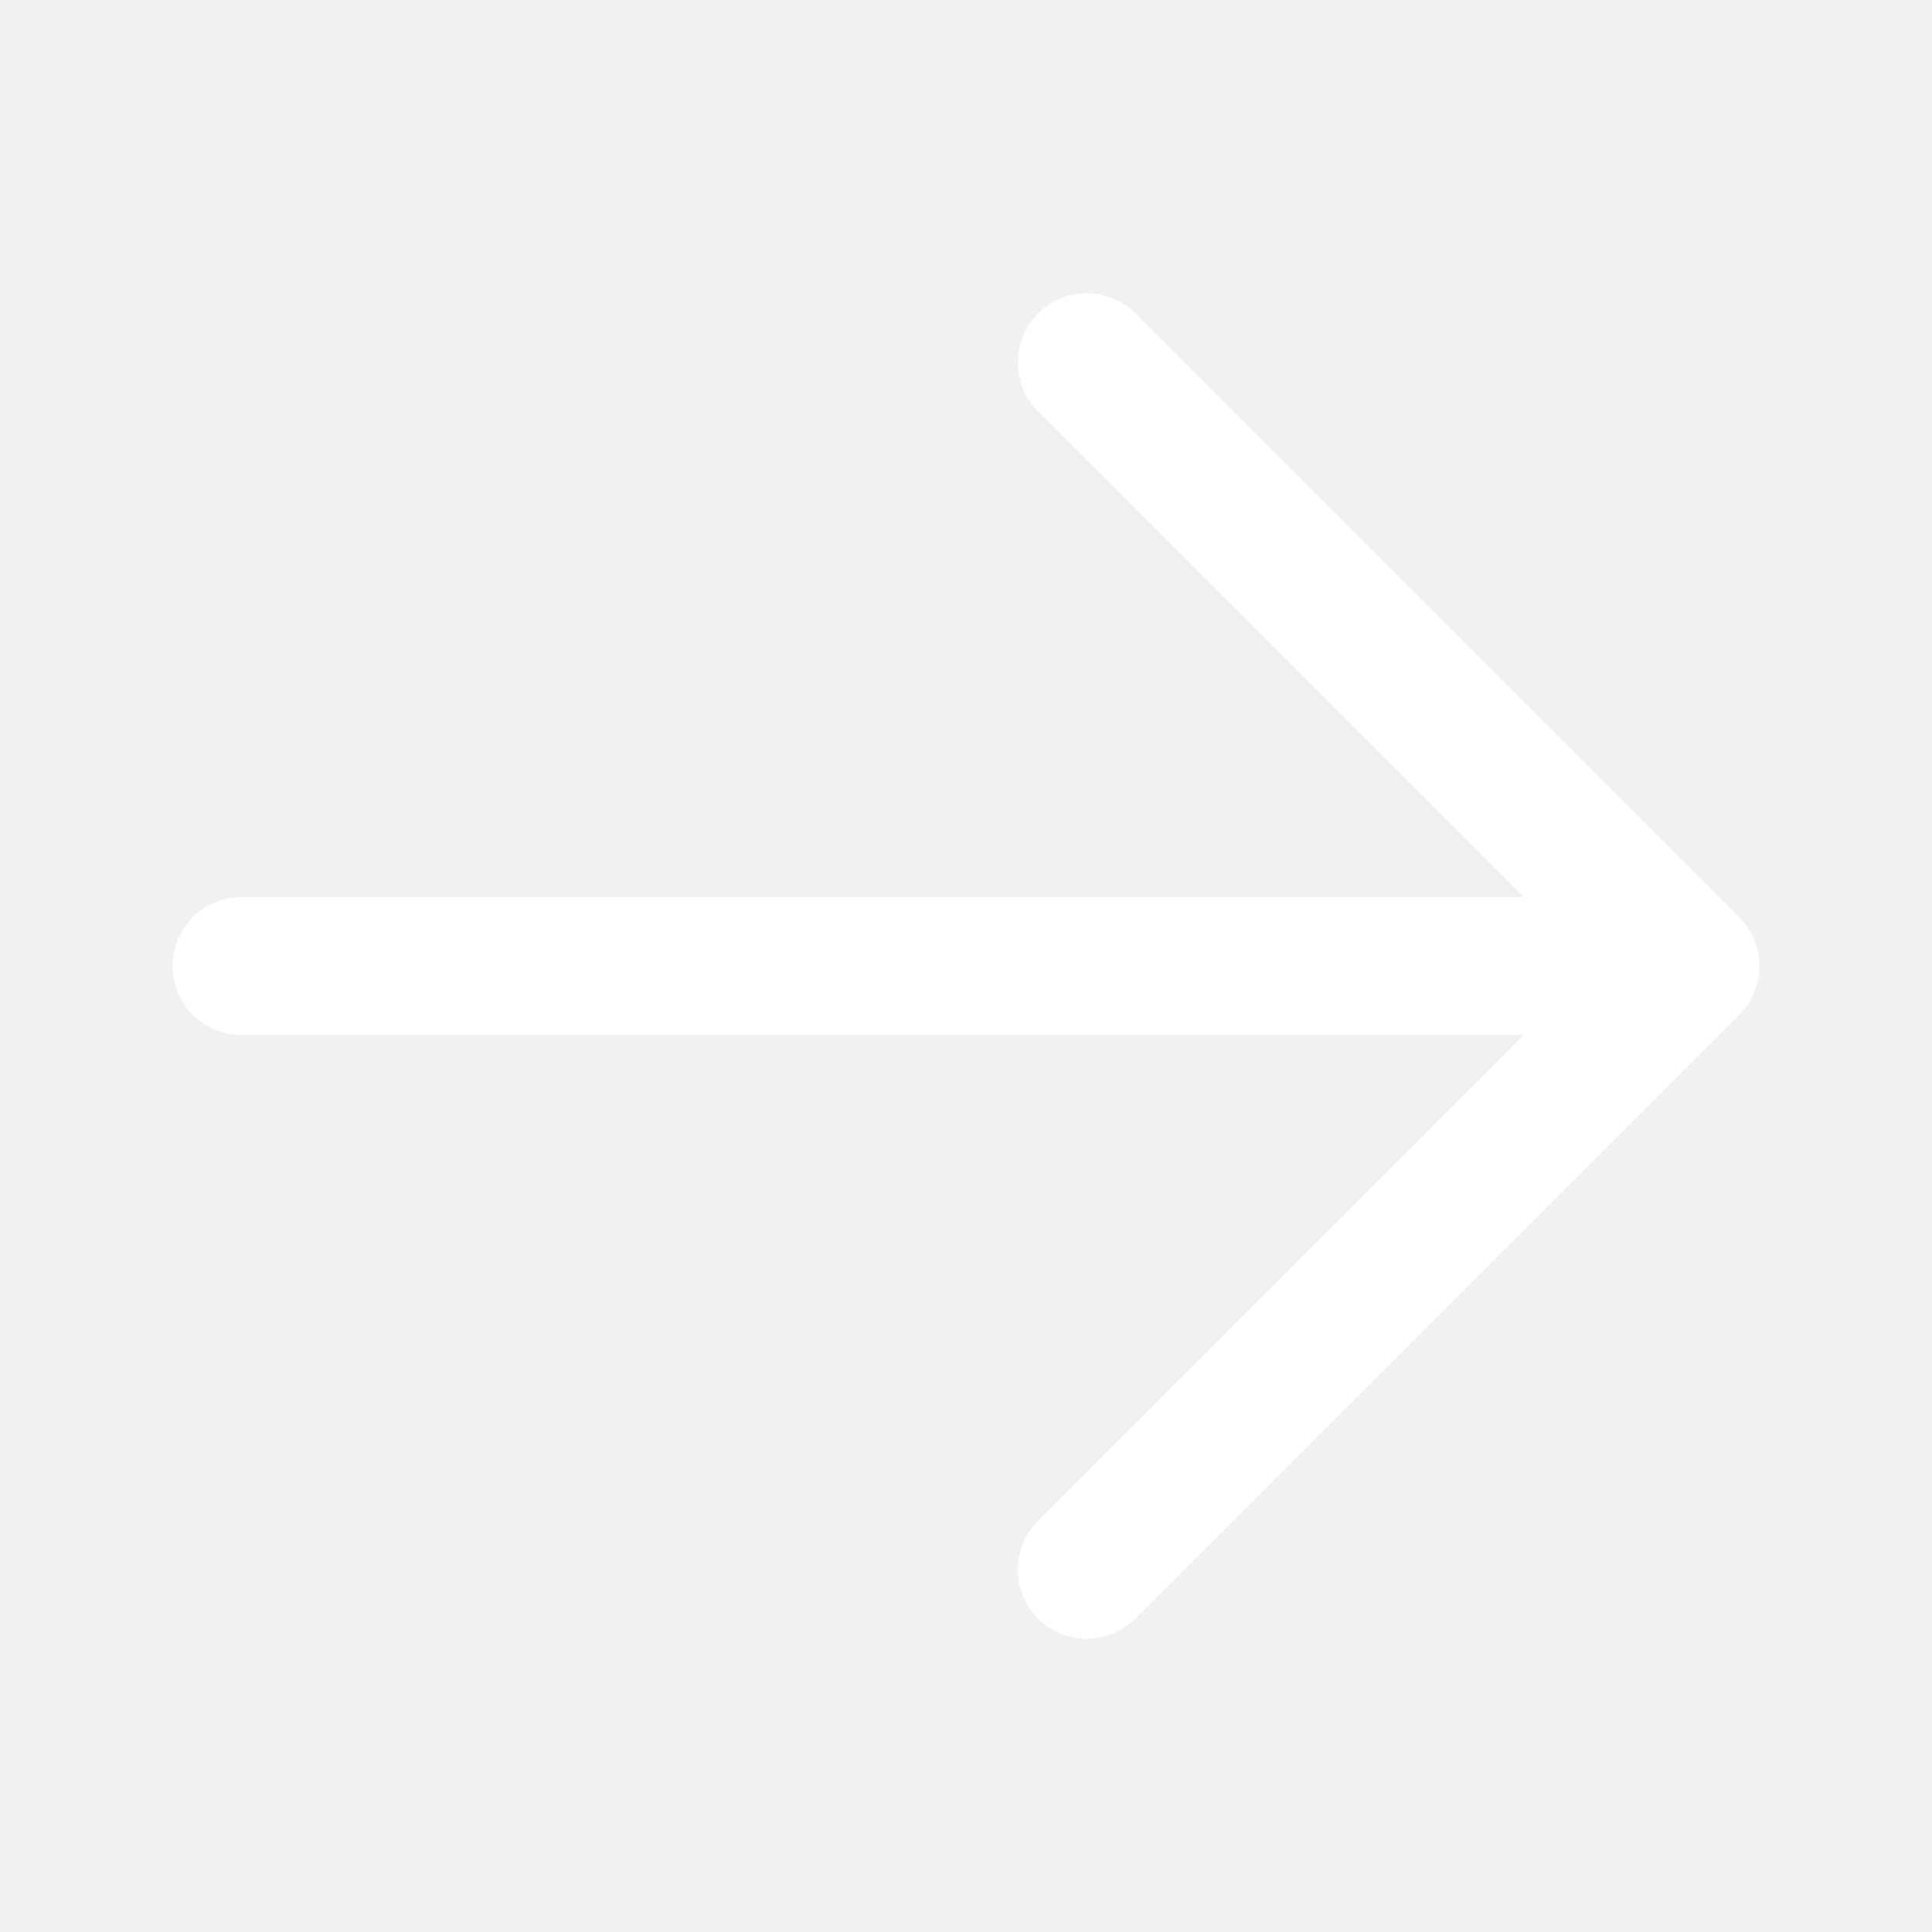
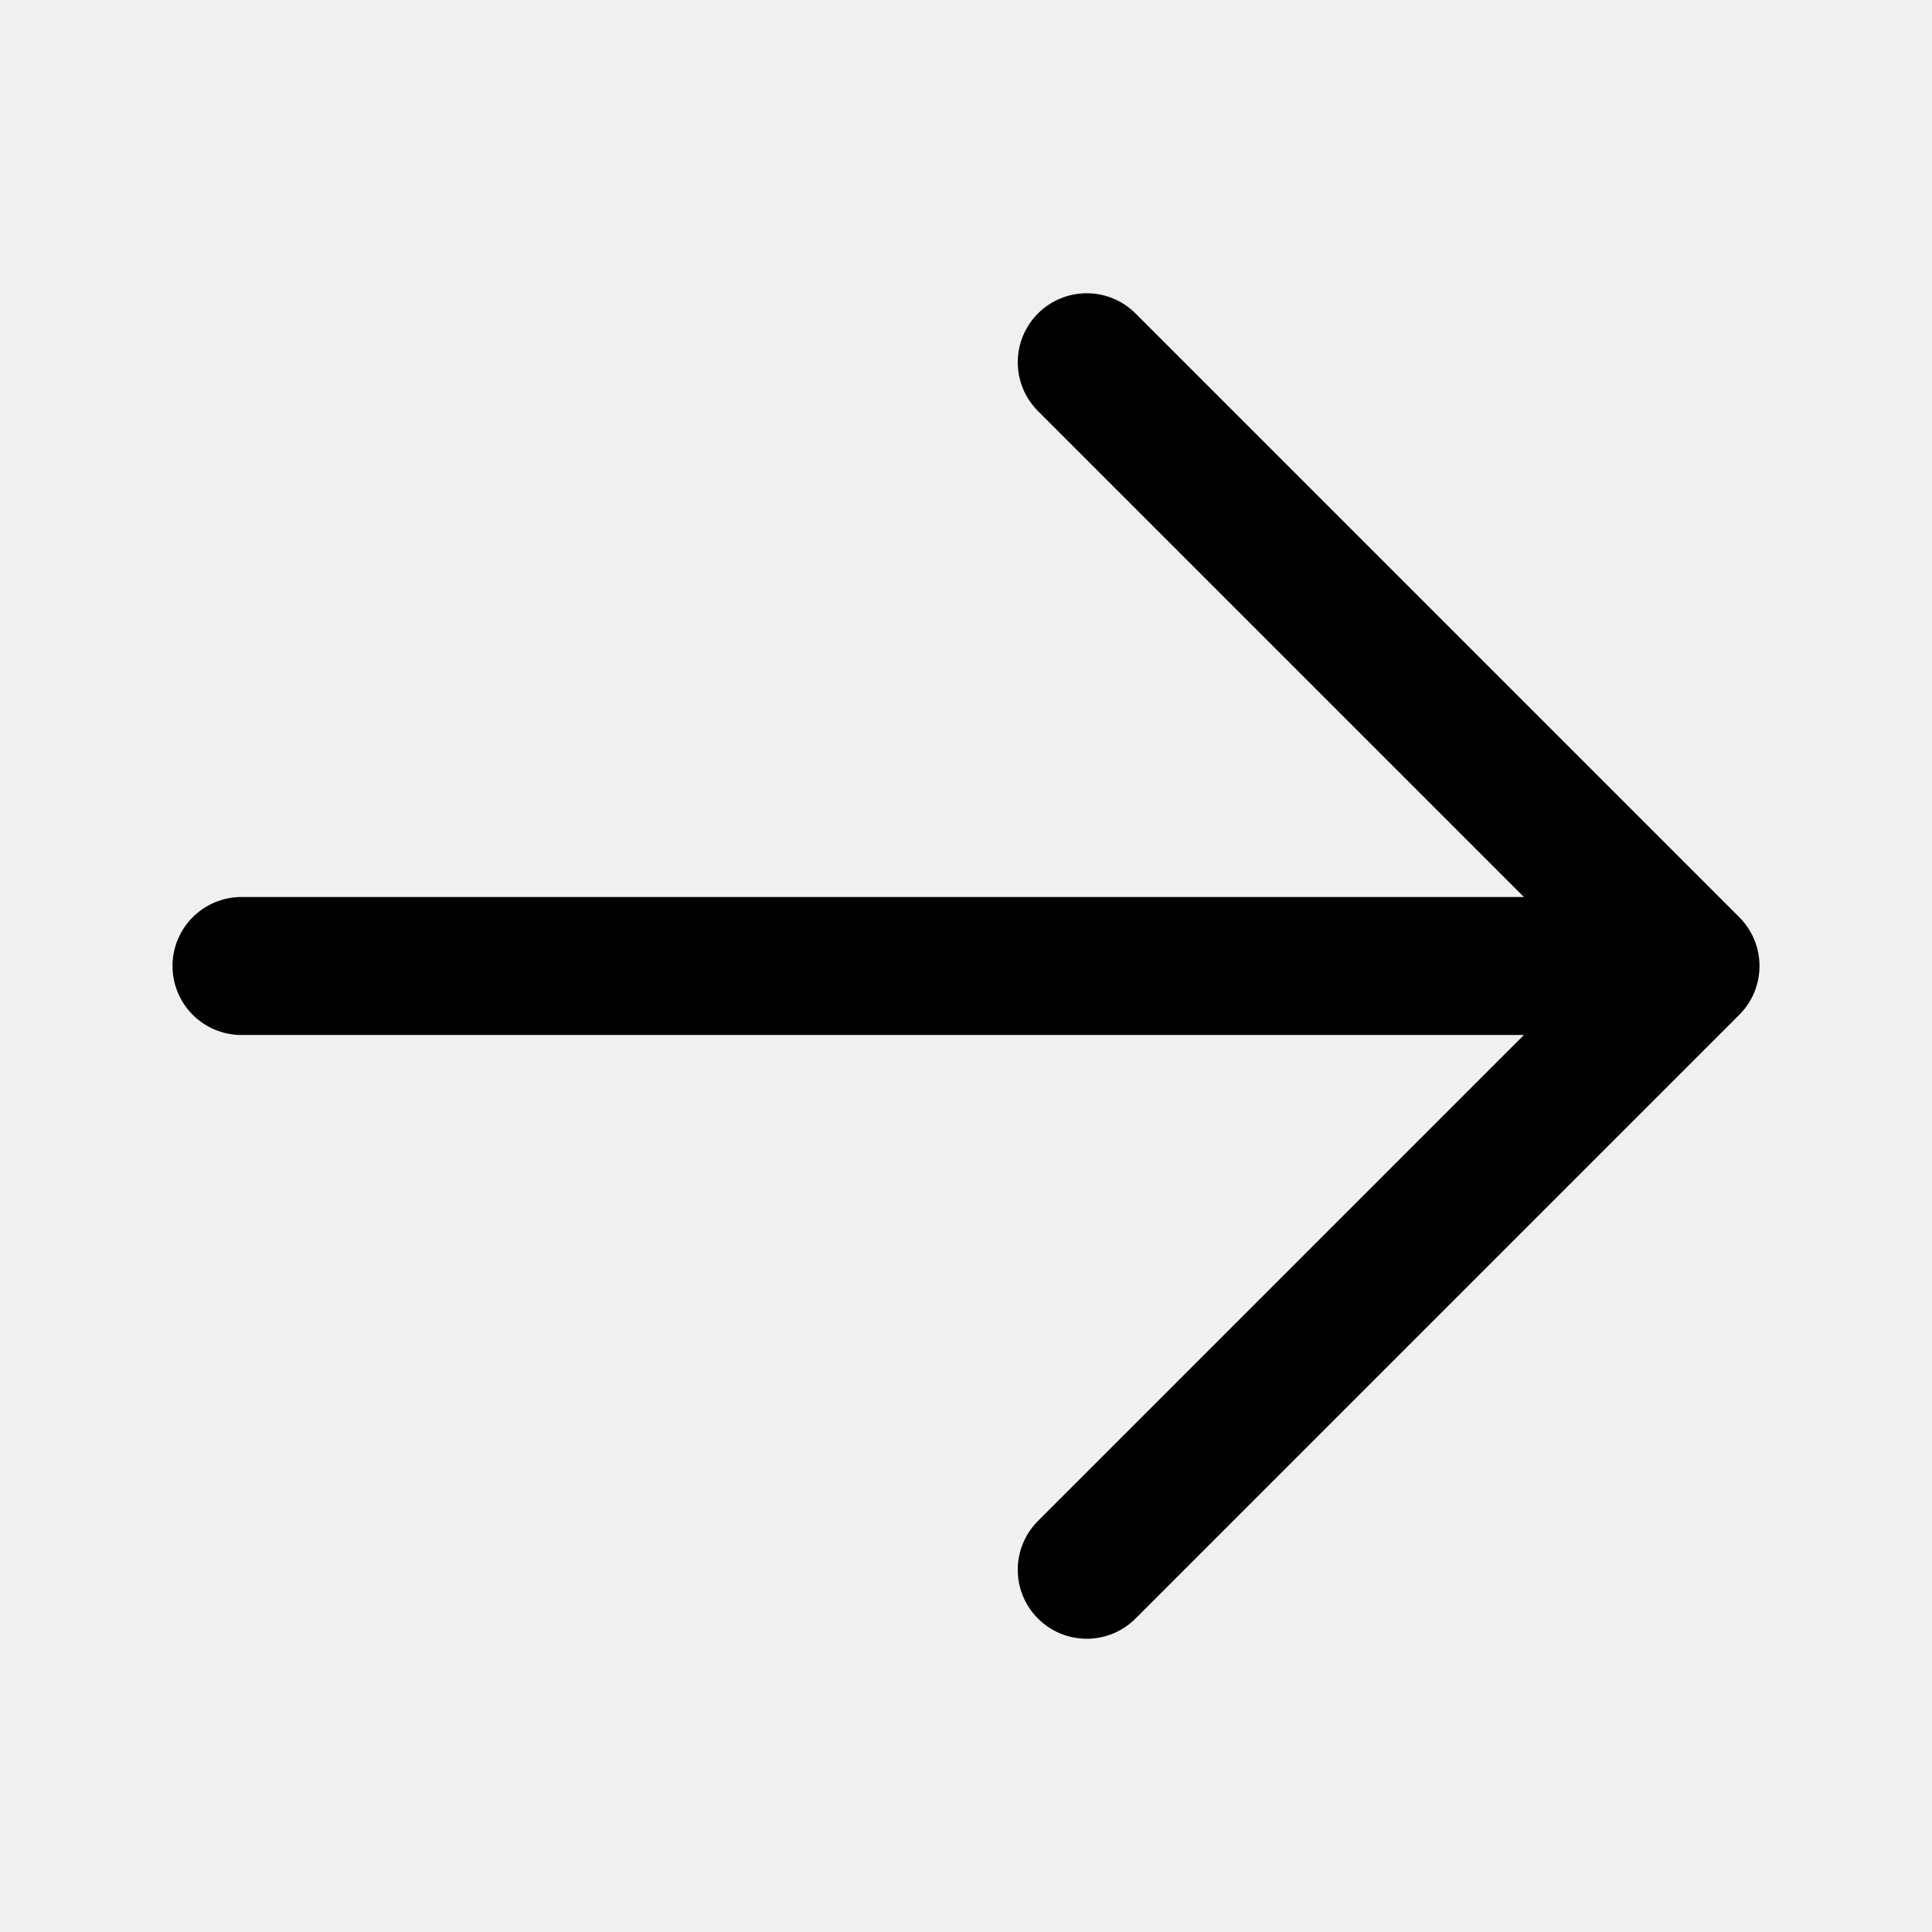
<svg xmlns="http://www.w3.org/2000/svg" width="28" height="28" viewBox="0 0 28 28" fill="none">
-   <path d="M15.75 22.75L24.5 14L15.75 5.25M24.5 14H3.5" stroke-width="2" stroke-linecap="round" stroke-linejoin="round" stroke="white" />
+   <path d="M15.75 22.75L24.5 14L15.75 5.25M24.5 14H3.5" stroke-width="2" stroke-linecap="round" stroke-linejoin="round" stroke="currentColor" />
</svg>
